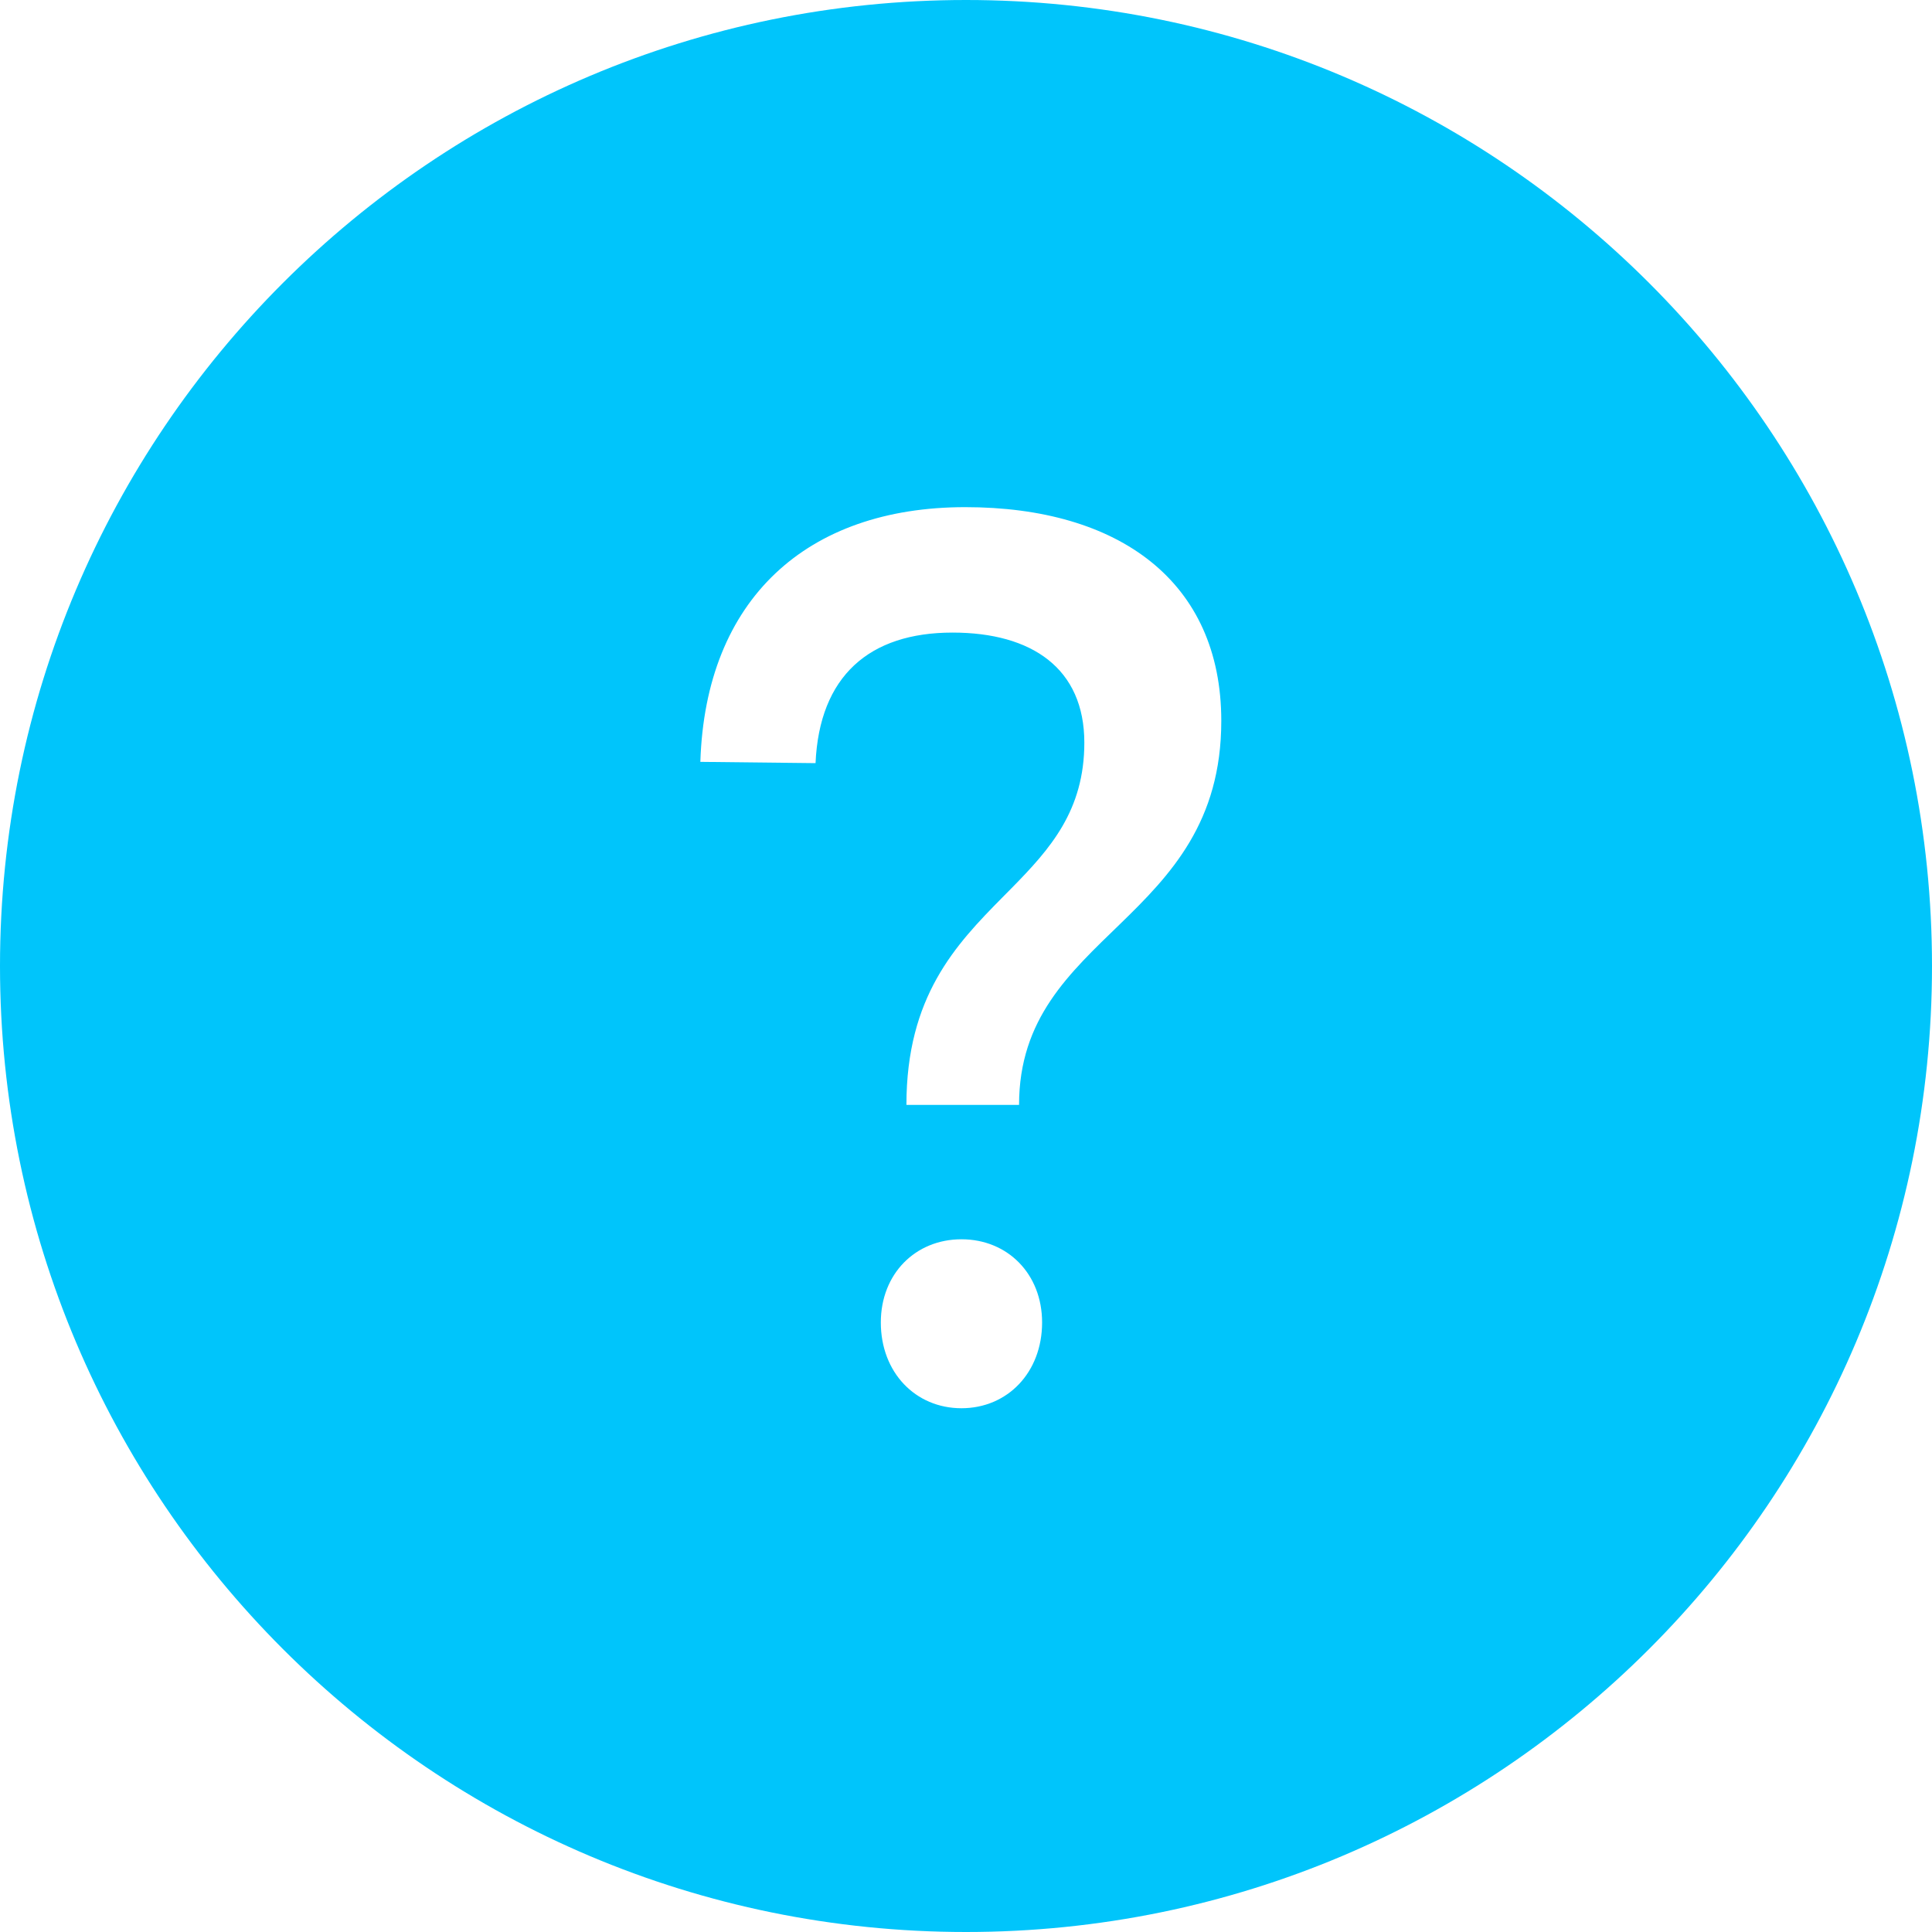
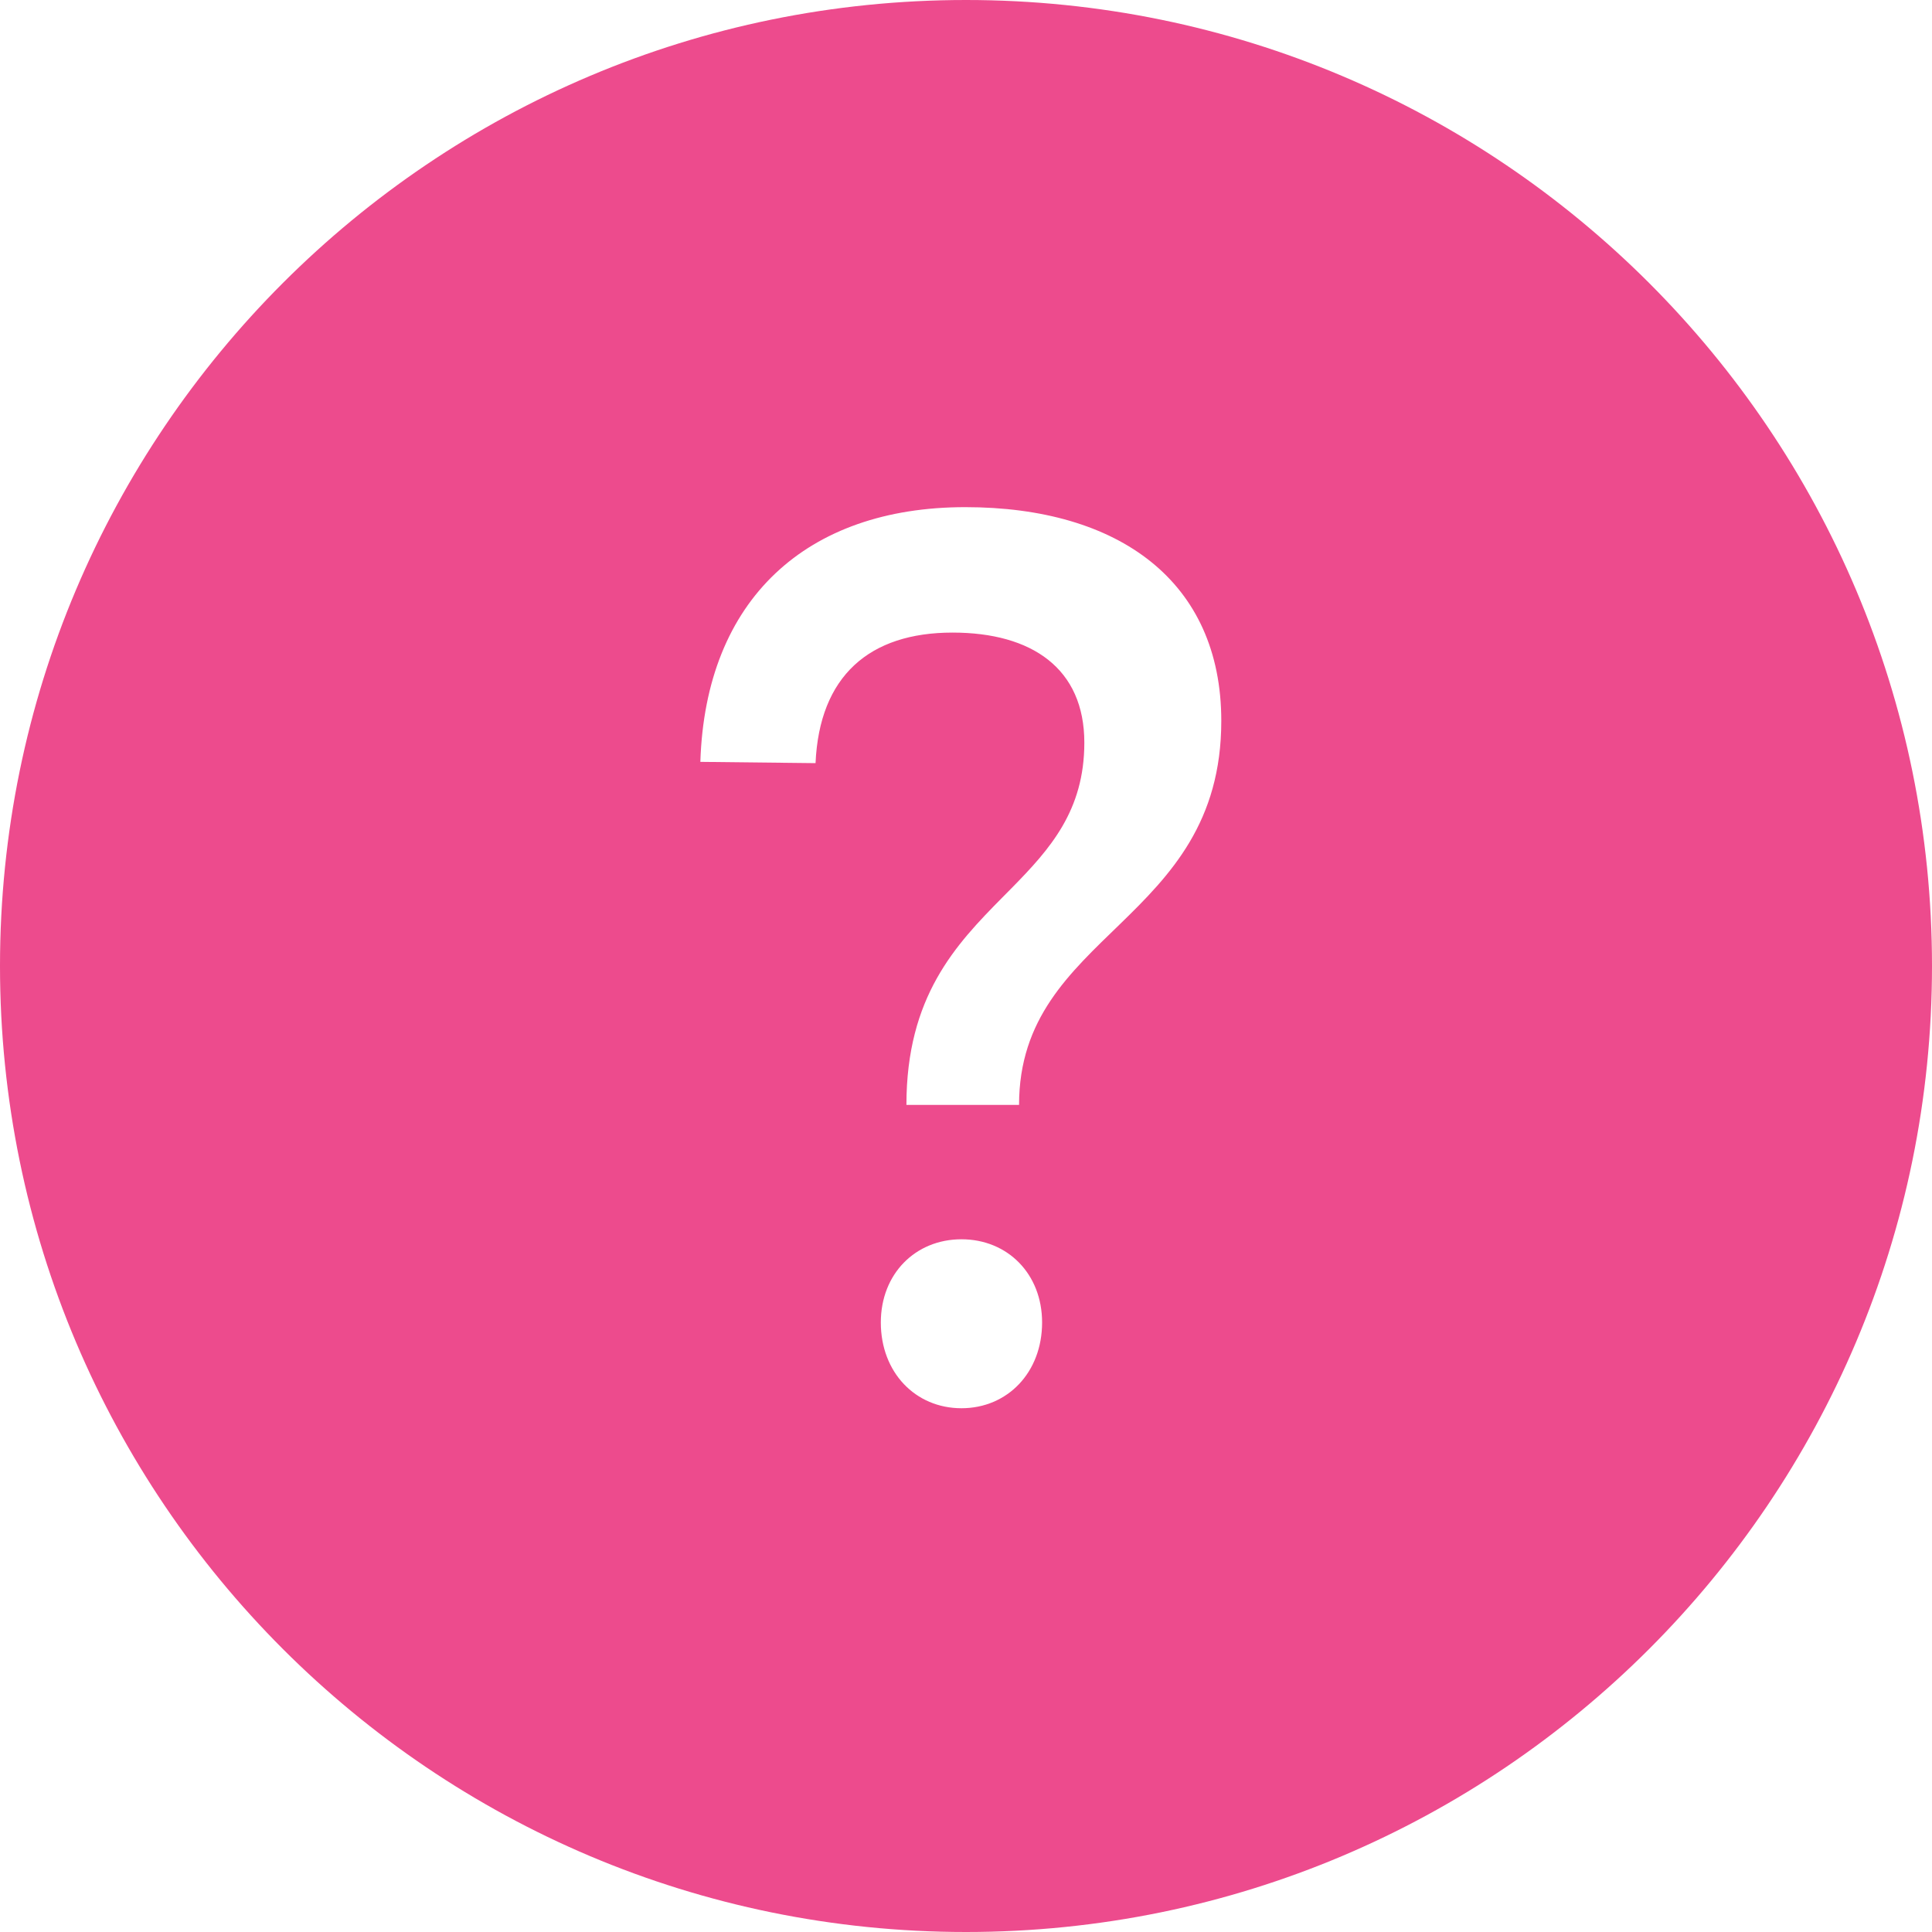
<svg xmlns="http://www.w3.org/2000/svg" width="80px" height="80px" viewBox="0 0 80 80" version="1.1">
  <defs>
    <linearGradient x1="50%" y1="1.008%" x2="50%" y2="100%" id="linearGradient-1">
-       <stop stop-color="#00c5fb" offset="0%" />
-       <stop stop-color="#00c5fb" offset="100%" />
+       <stop stop-color="#ed4b8d" offset="0%" />
+       <stop stop-color="#ed4b8d" offset="100%" />
    </linearGradient>
  </defs>
  <g id="🖥-Wireframe-V3" stroke="none" stroke-width="1" fill="none" fill-rule="evenodd">
    <g id="00-04-404" transform="translate(-560, -253)" fill="url(#linearGradient-1)">
      <g id="404" transform="translate(496, 173)">
        <path d="M104,80 C126.091,80 144,97.909 144,120 C144,142.091 126.091,160 104,160 C81.909,160 64,142.091 64,120 C64,97.909 81.909,80 104,80 Z M103.812,131.316 C101.904,131.316 100.473,132.747 100.473,134.761 C100.473,136.828 101.904,138.312 103.812,138.312 C105.72,138.312 107.151,136.828 107.151,134.761 C107.151,132.747 105.72,131.316 103.812,131.316 Z M103.971,101 C97.399,101 93.212,104.816 93,111.547 L97.77,111.6 C97.929,107.996 99.996,106.194 103.441,106.194 C106.727,106.194 108.9,107.678 108.9,110.752 C108.9,113.565 107.483,115.154 105.892,116.772 L105.507,117.161 C103.574,119.118 101.533,121.26 101.533,125.751 L106.197,125.751 C106.197,118.596 114.571,118.225 114.571,109.851 C114.571,104.074 110.331,101 103.971,101 Z" id="404-sign" />
      </g>
    </g>
  </g>
</svg>
